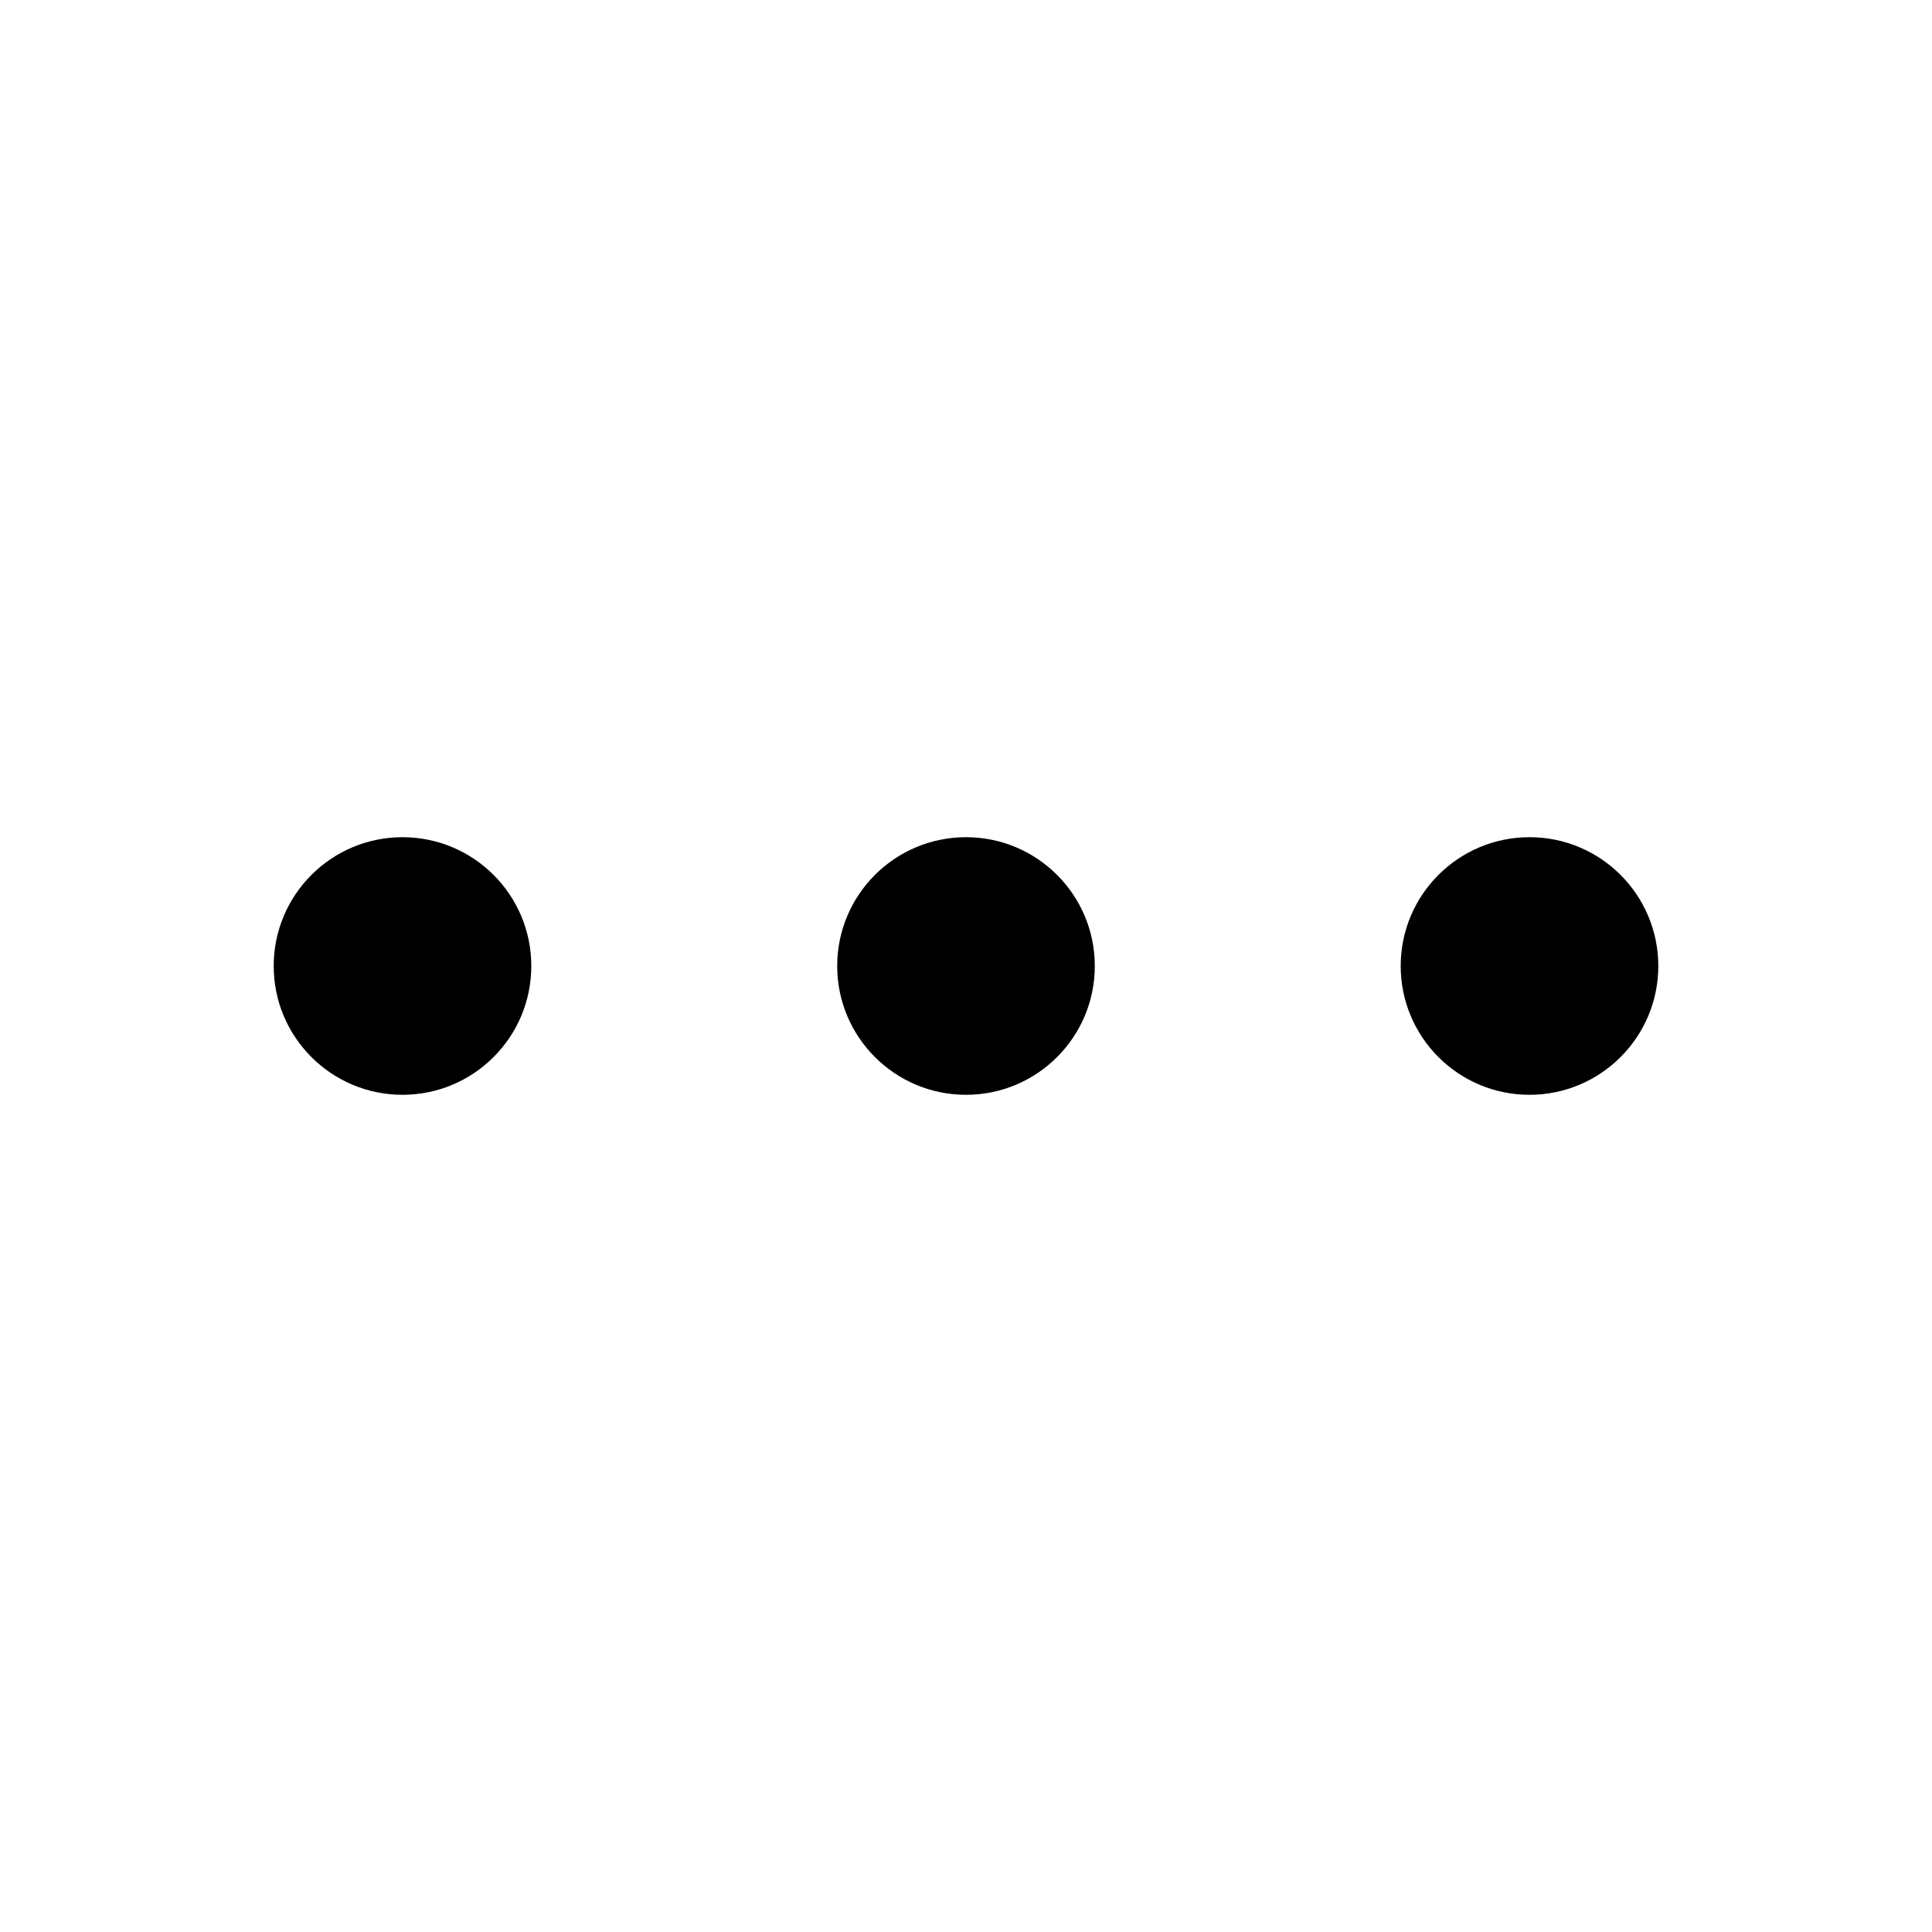
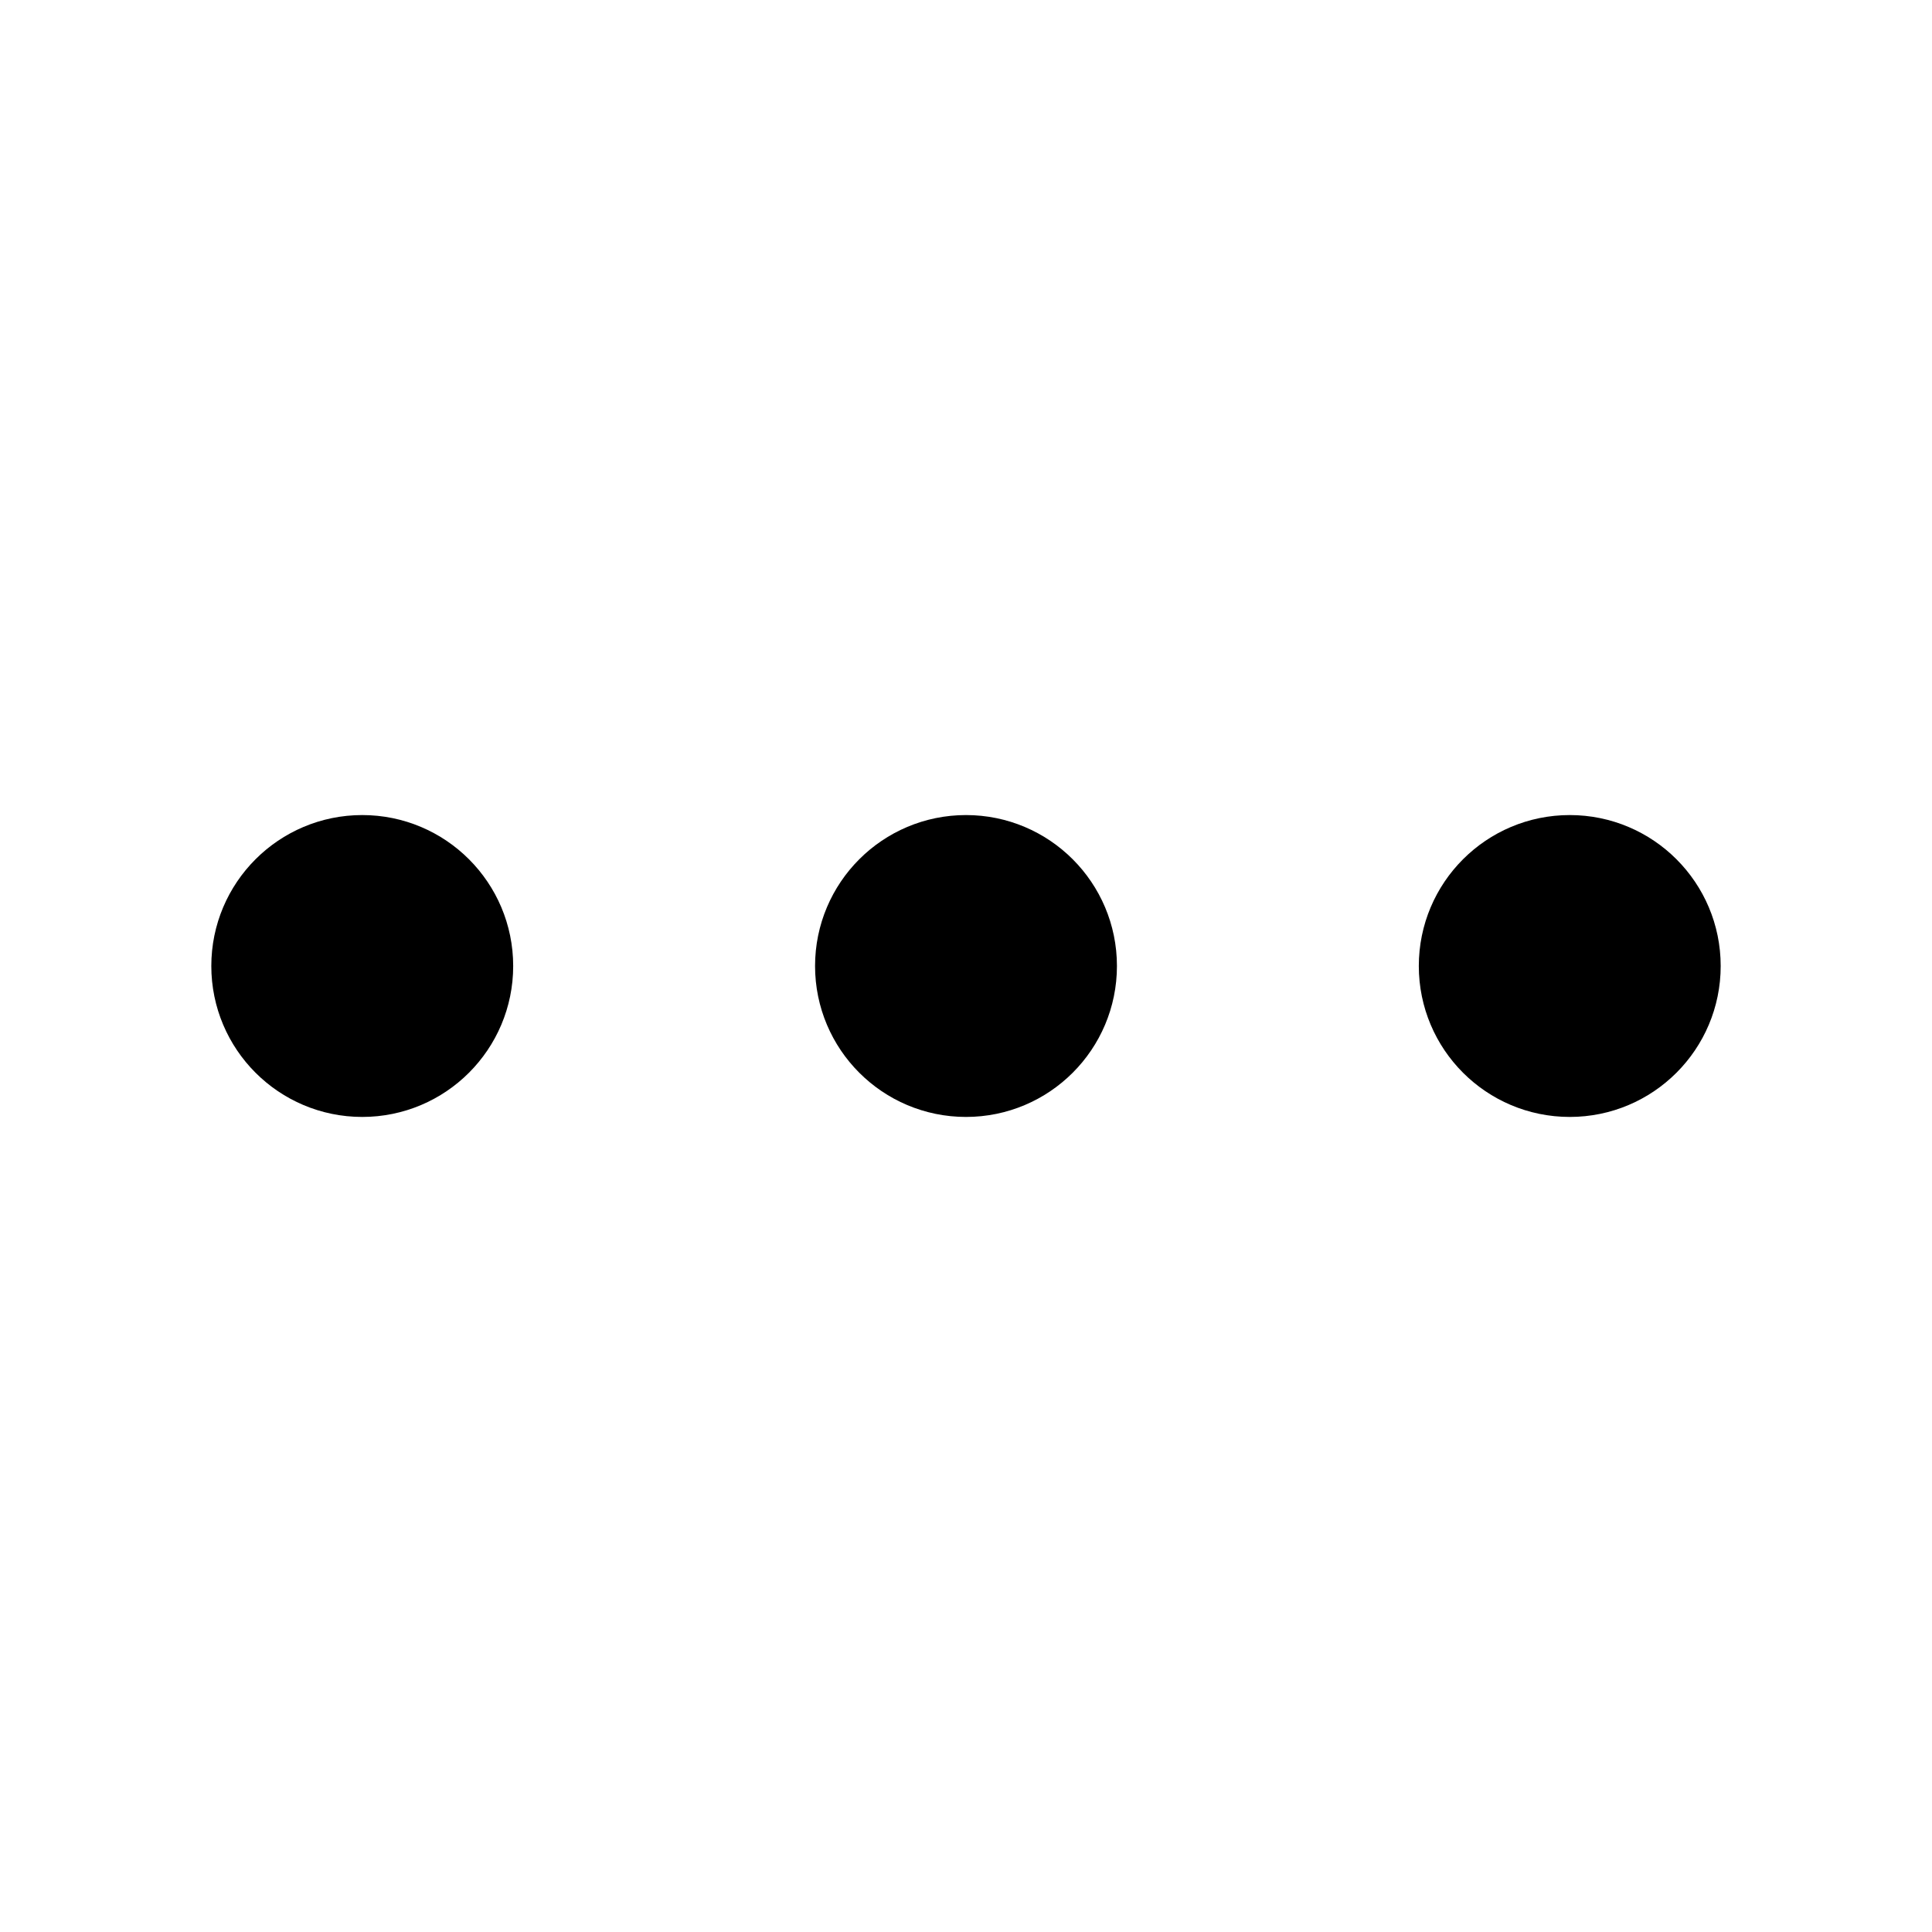
- <svg xmlns="http://www.w3.org/2000/svg" width="24" height="24" viewBox="0 0 24 24" fill="currentColor">
-   <circle cx="5" cy="12" r="1.6" />
-   <circle cx="12" cy="12" r="1.6" />
-   <circle cx="19" cy="12" r="1.6" />
+ <svg xmlns="http://www.w3.org/2000/svg" width="16" height="16" viewBox="0 0 16 16" fill="none">
+   <circle cx="3" cy="8" r="1" fill="black" stroke="black" stroke-width="0.5" />
+   <circle cx="8" cy="8" r="1" fill="black" stroke="black" stroke-width="0.5" />
+   <circle cx="13" cy="8" r="1" fill="black" stroke="black" stroke-width="0.5" />
</svg>
